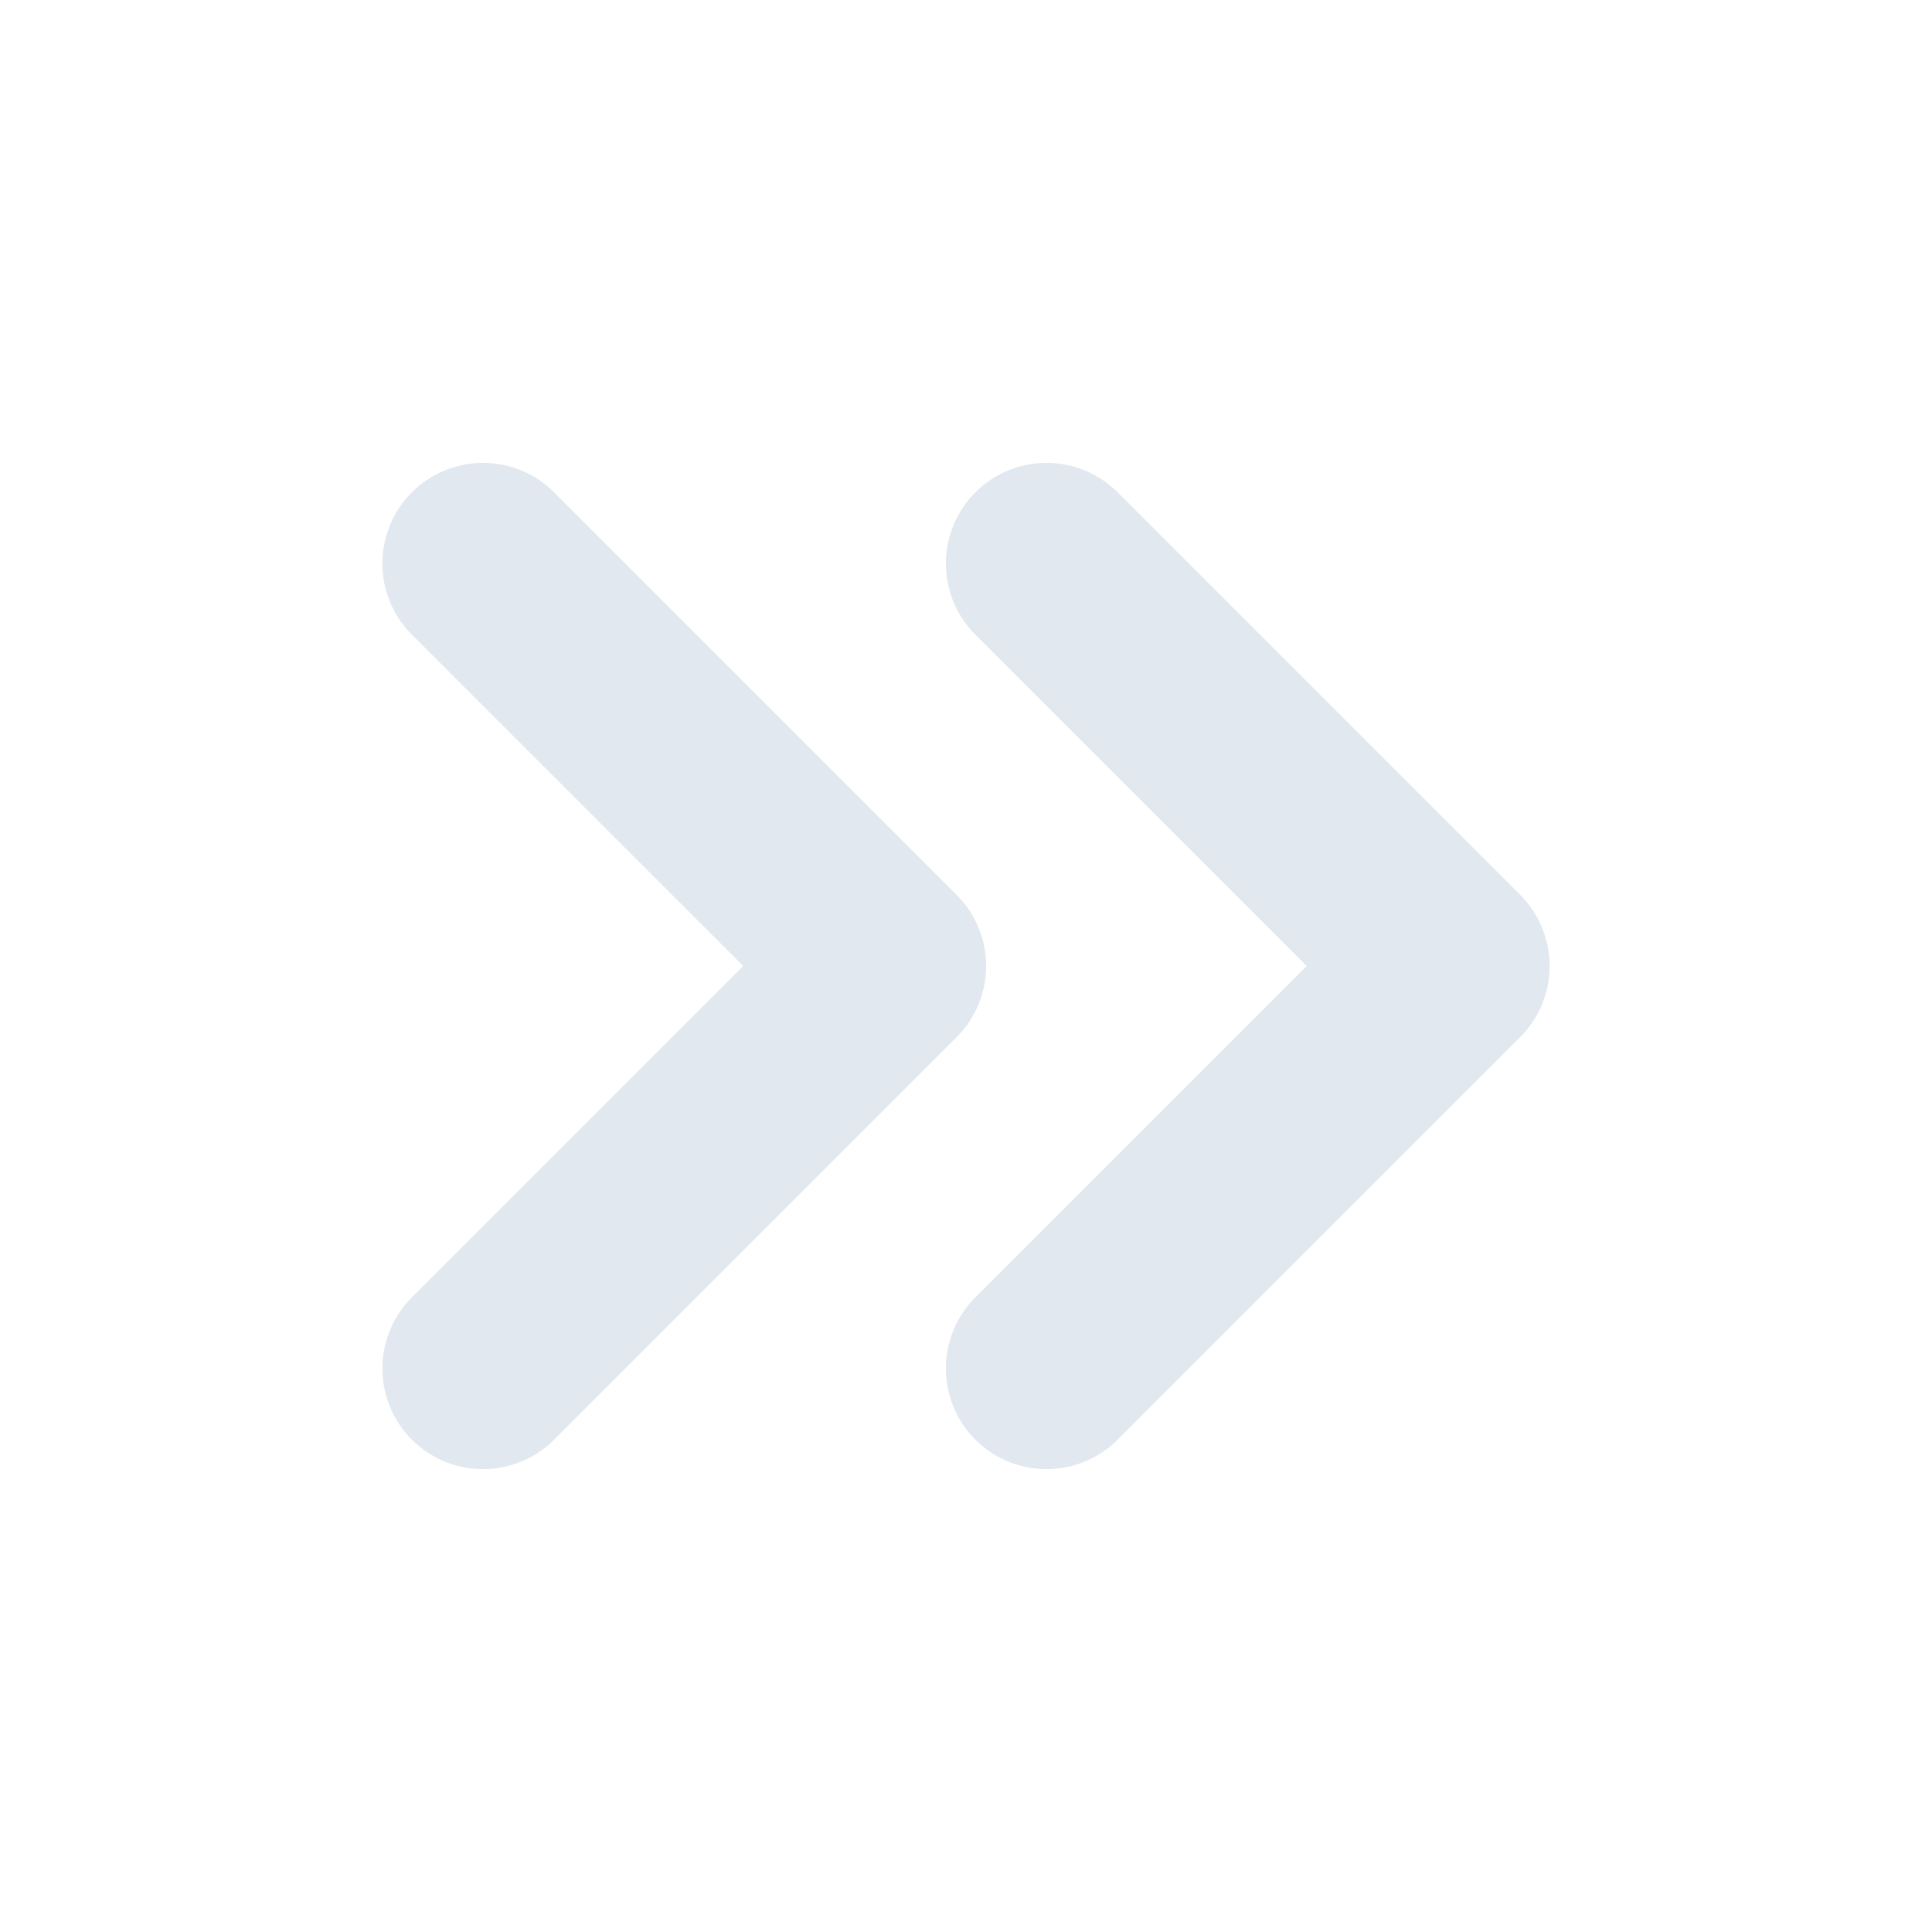
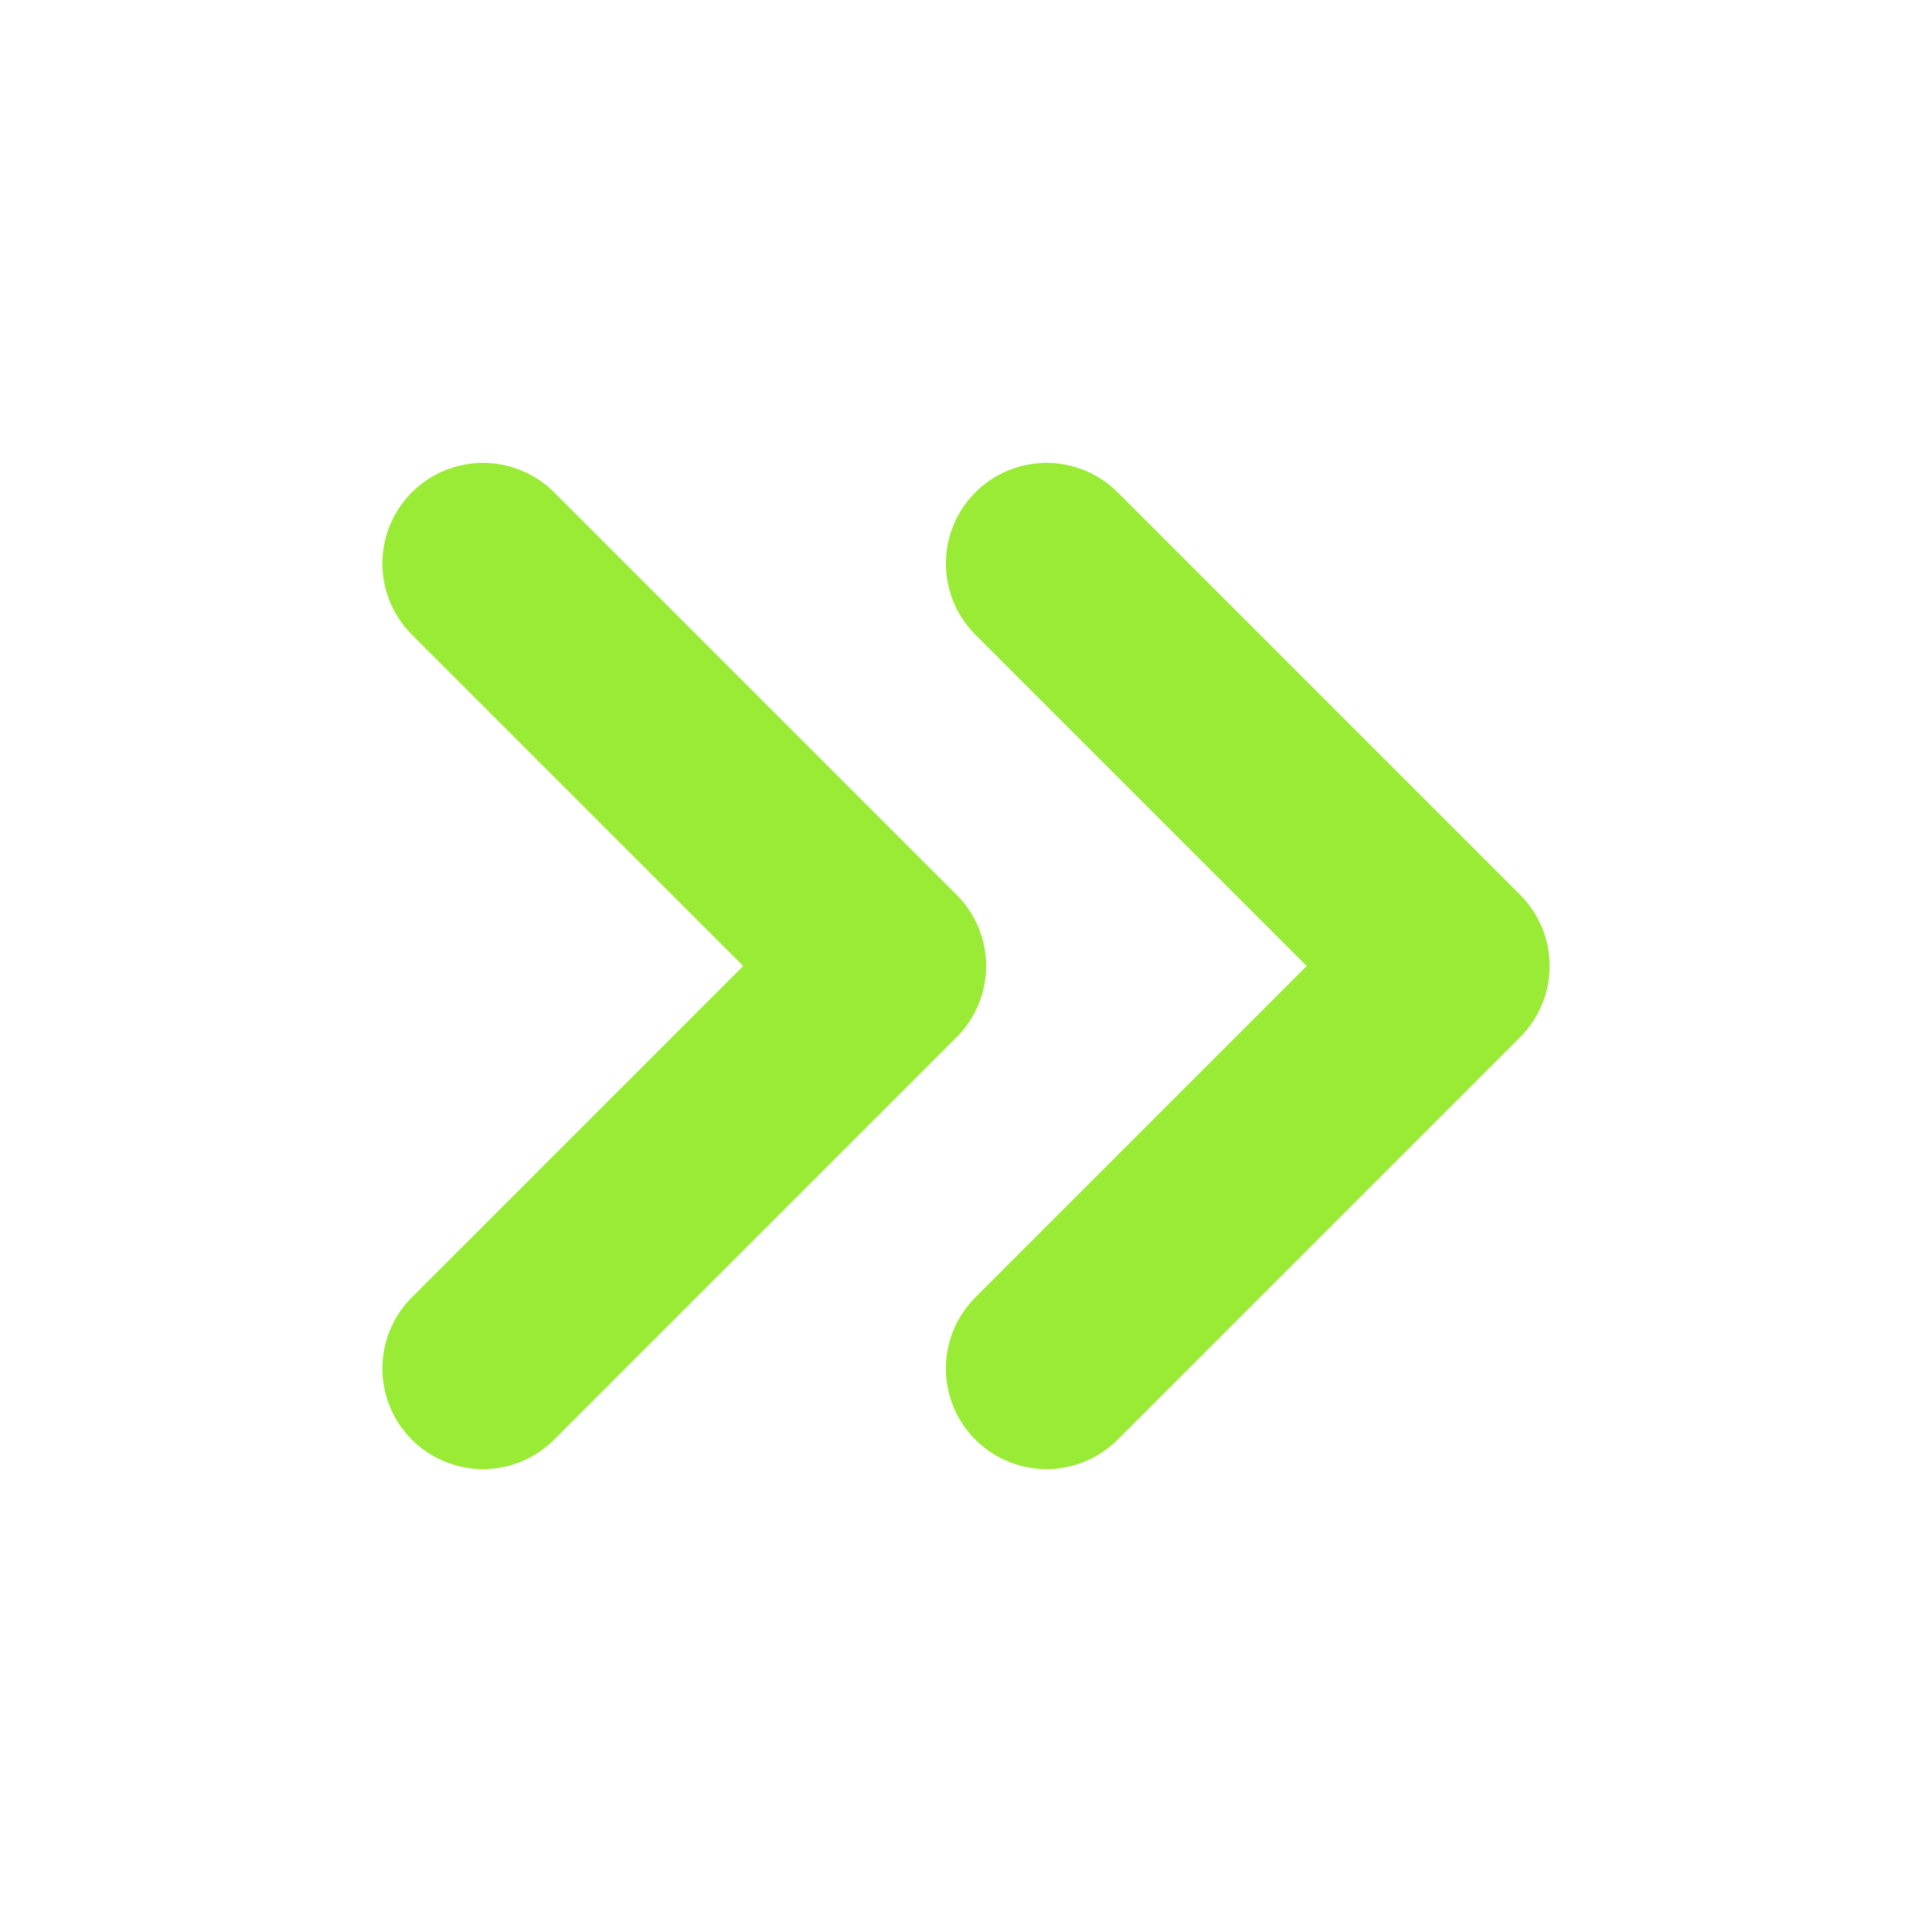
<svg xmlns="http://www.w3.org/2000/svg" width="24" height="24" viewBox="0 0 24 24" fill="none">
-   <path d="M13 17L18 12L13 7M6 17L11 12L6 7" stroke="#E2E8F0" stroke-width="2.5" stroke-linecap="round" stroke-linejoin="round" />
+   <path d="M13 17L18 12L13 7M6 17L11 12L6 7" stroke="#9AEB36" stroke-width="2.5" stroke-linecap="round" stroke-linejoin="round" />
</svg>
